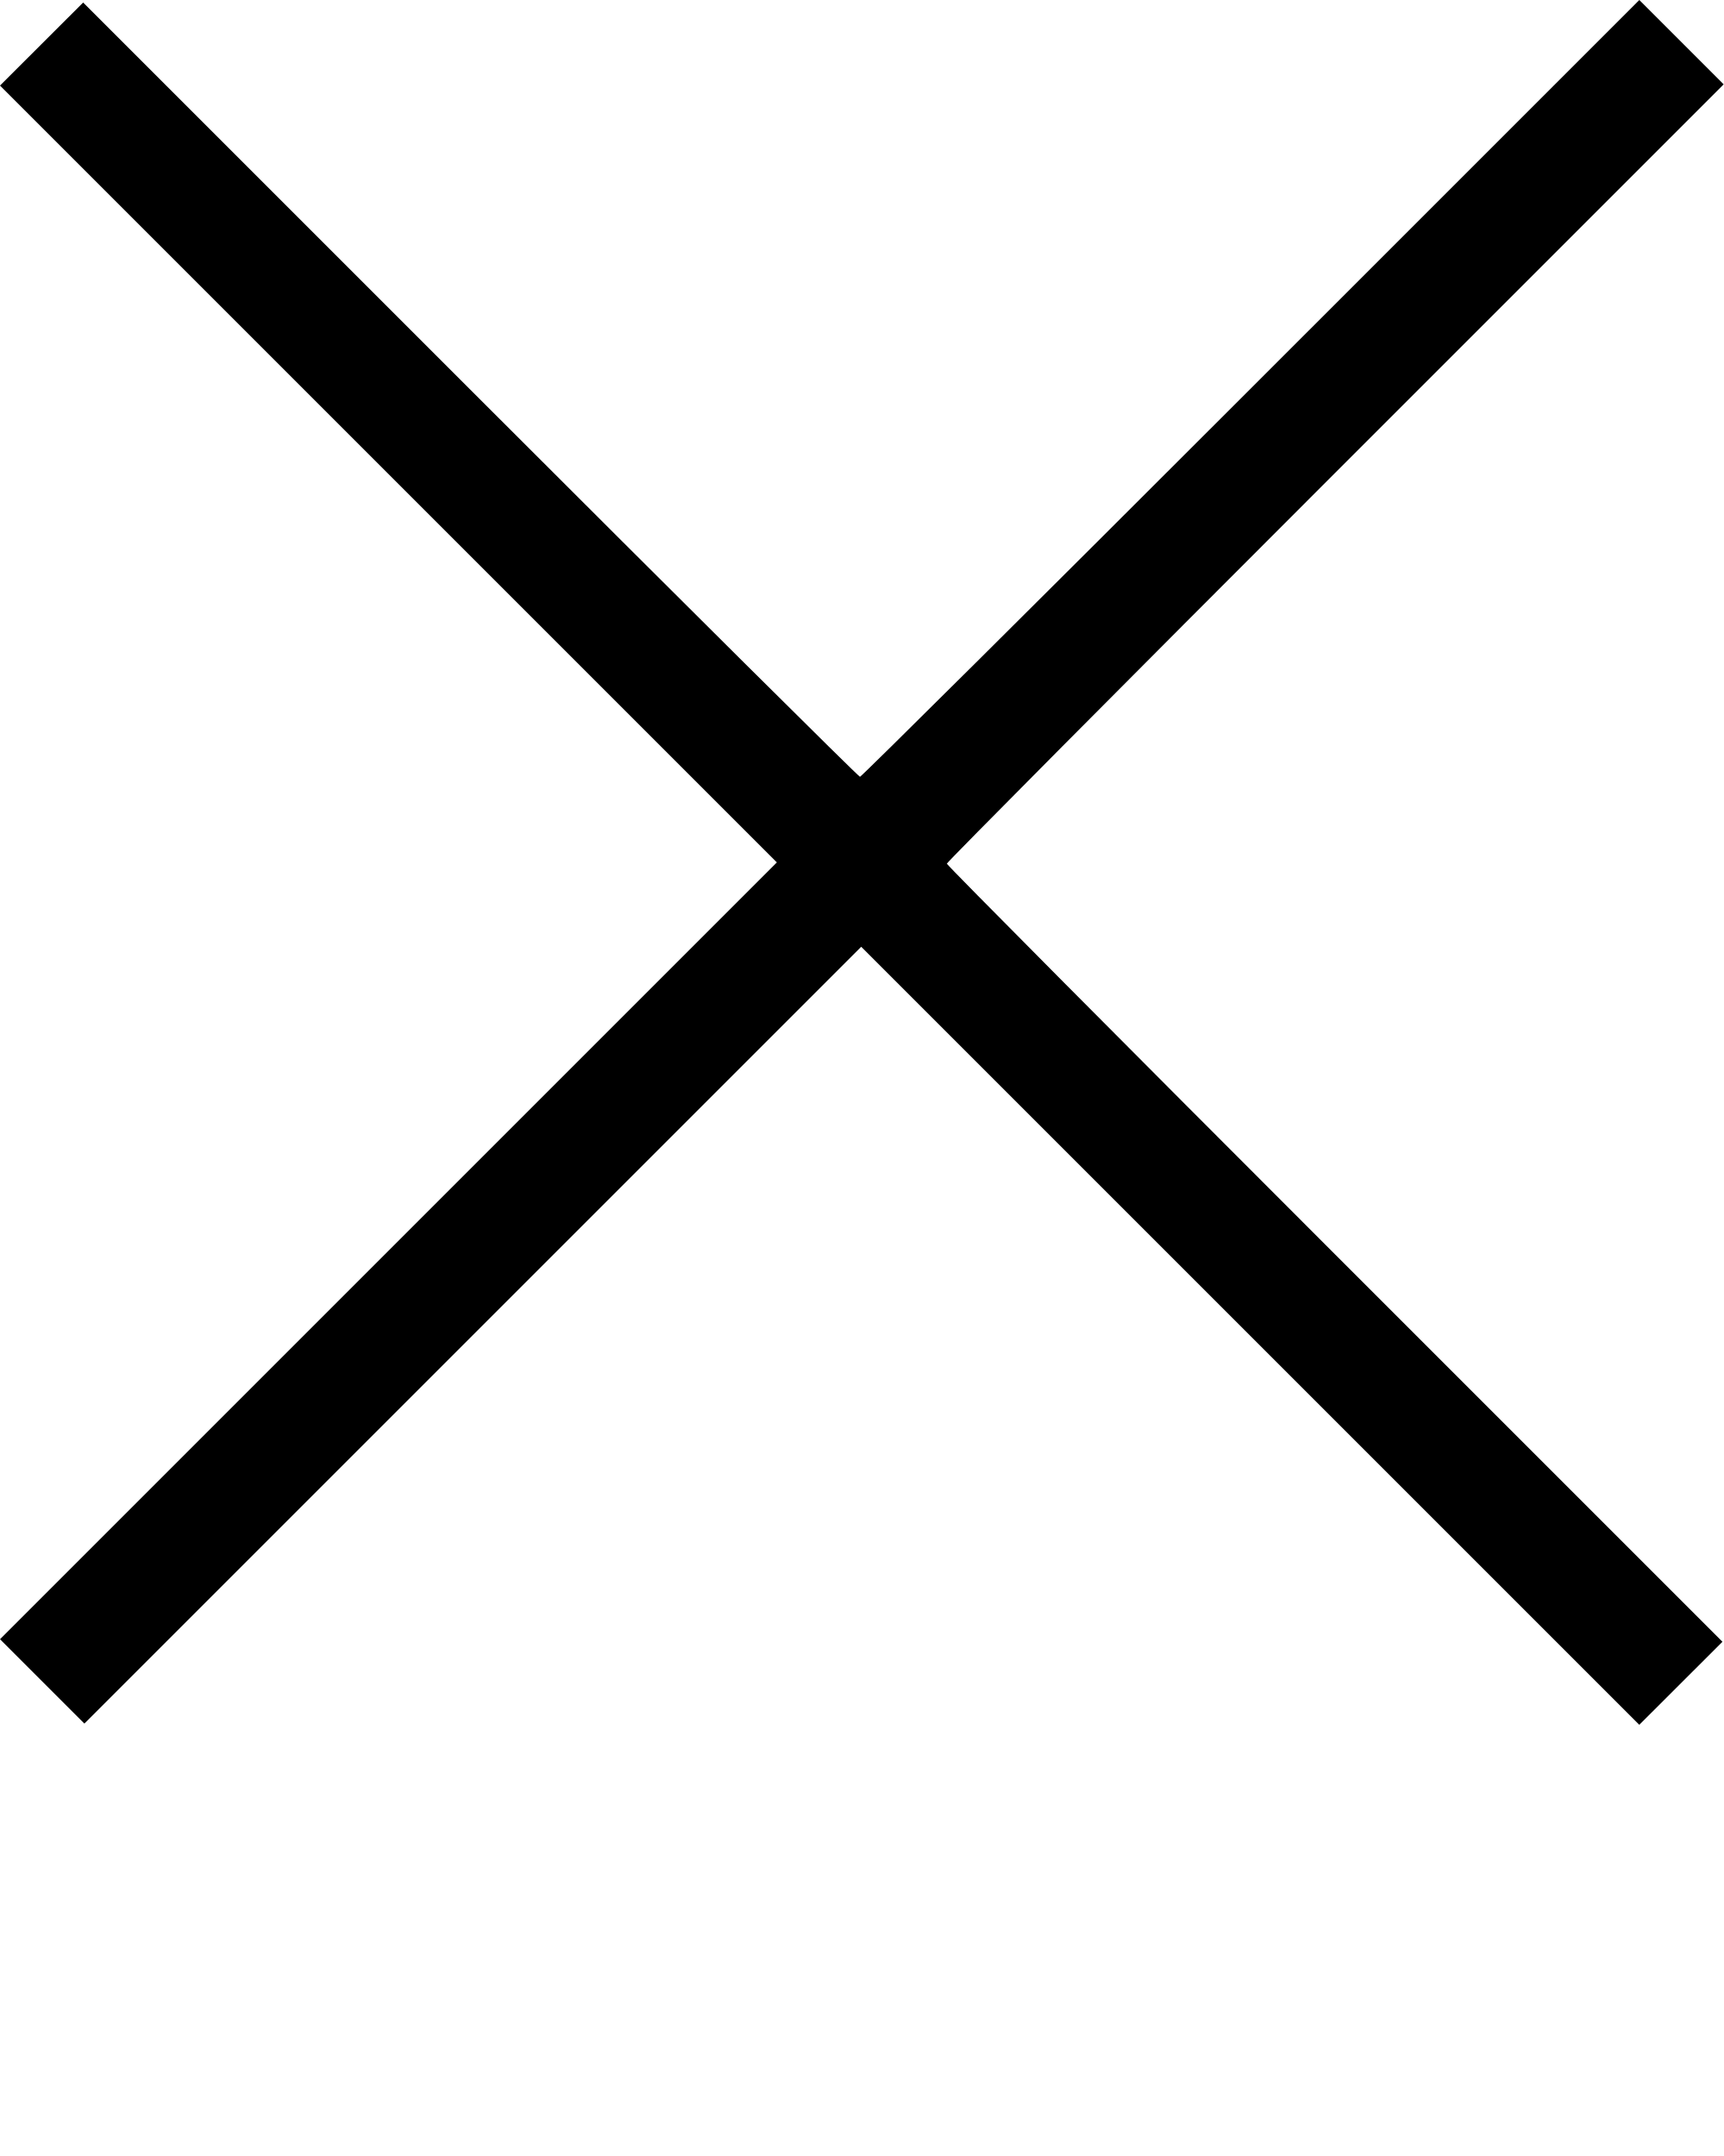
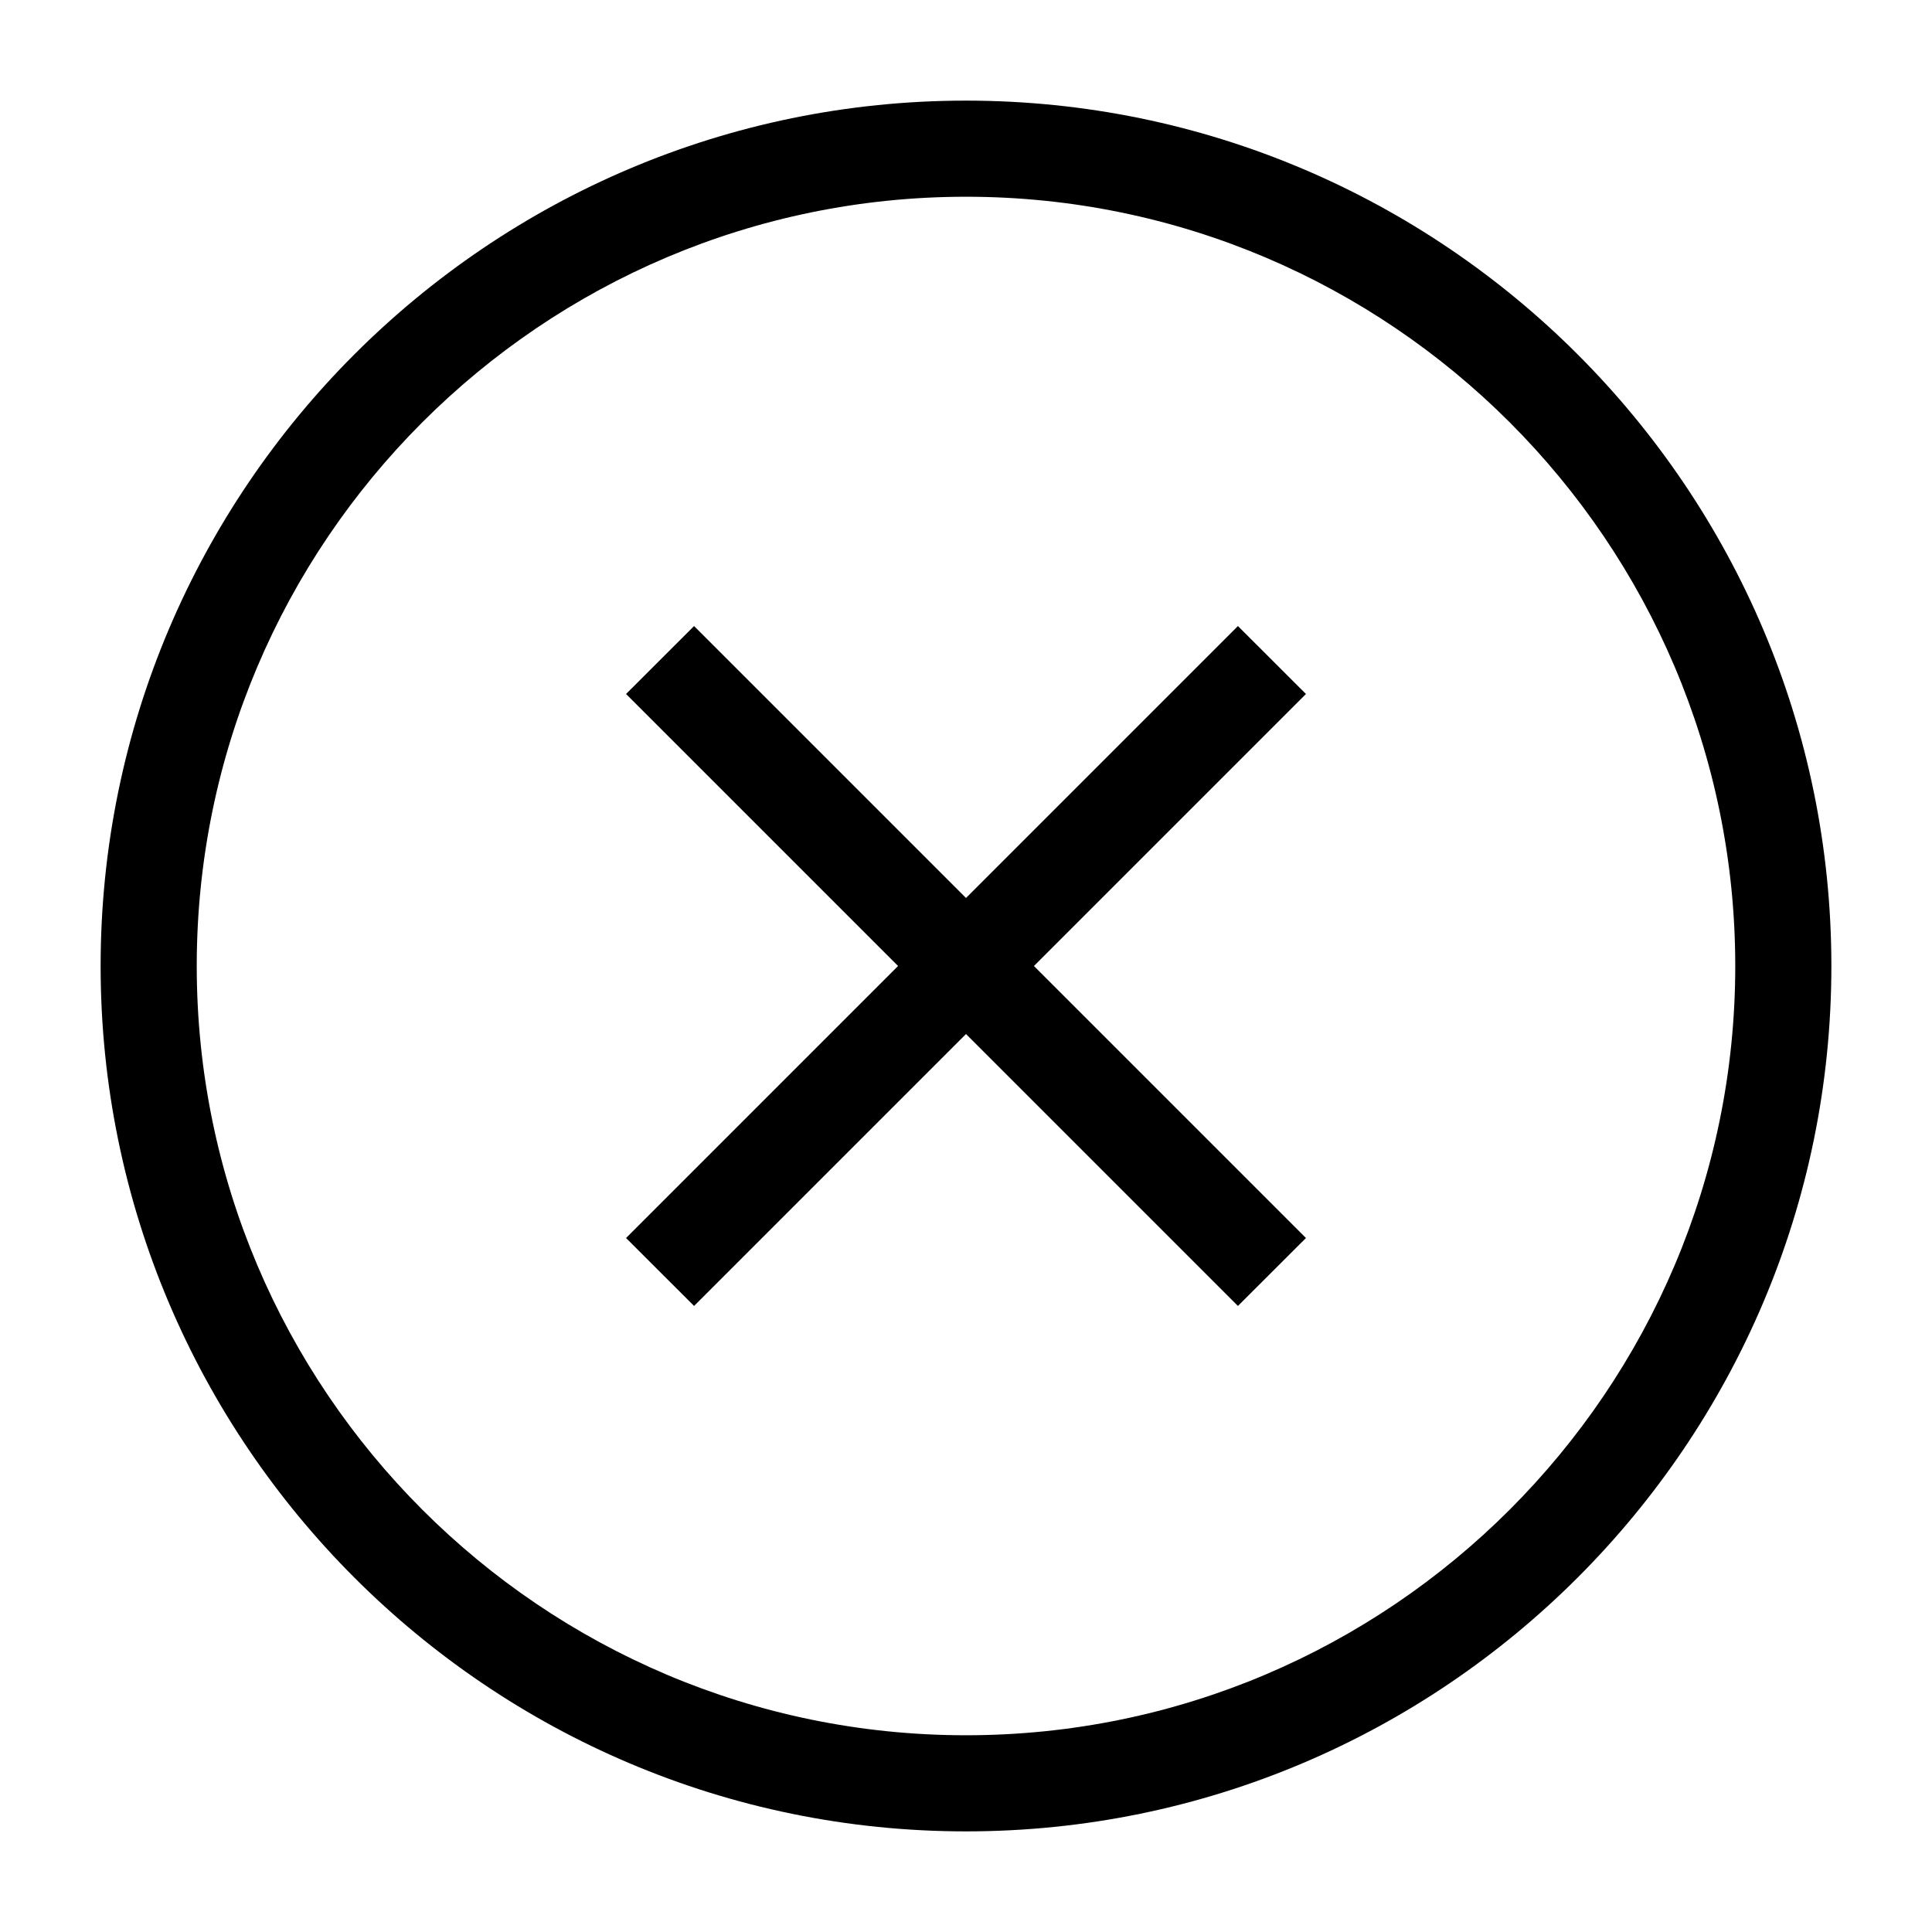
- <svg xmlns="http://www.w3.org/2000/svg" viewBox="0 0 855.632 1070.285" version="1.1" x="0px" y="0px">
-   <g transform="translate(388.0444,-3876.97)">
-     <path style="" d="m -367.099,4711.655 -20.936,-20.936 192.813,-192.816 192.813,-192.816 -192.817,-192.82 -192.817,-192.82 20.638,-20.609 20.638,-20.609 192.183,192.18 c 105.7,105.699 192.744,192.18 193.43,192.18 0.686,0 88.013,-86.764 194.059,-192.809 l 192.812,-192.809 20.936,20.936 20.936,20.936 -192.809,192.812 c -106.045,106.047 -192.809,193.374 -192.809,194.06 0,0.686 86.628,87.876 192.506,193.756 l 192.506,192.509 -20.638,20.609 -20.638,20.609 L 232.587,4540.082 39.468,4346.966 -153.347,4539.779 l -192.816,192.812 -20.936,-20.936 z" fill="#000000" />
+ <svg xmlns="http://www.w3.org/2000/svg" version="1.1" x="0px" y="0px" viewBox="0 0 24 24" style="enable-background:new 0 0 24 24;" xml:space="preserve">
+   <g>
+     <path d="M12,1.25C6.072,1.25,1.25,6.073,1.25,12S6.072,22.75,12,22.75S22.75,17.927,22.75,12S17.928,1.25,12,1.25z M12,21.556   c-5.269,0-9.556-4.287-9.556-9.556S6.731,2.444,12,2.444S21.556,6.731,21.556,12S17.269,21.556,12,21.556z" />
+     <polygon points="15.378,7.777 12,11.155 8.622,7.777 7.777,8.621 11.156,12 7.777,15.379 8.622,16.223 12,12.845 15.378,16.223    16.223,15.379 12.844,12 16.223,8.621  " />
  </g>
</svg>
